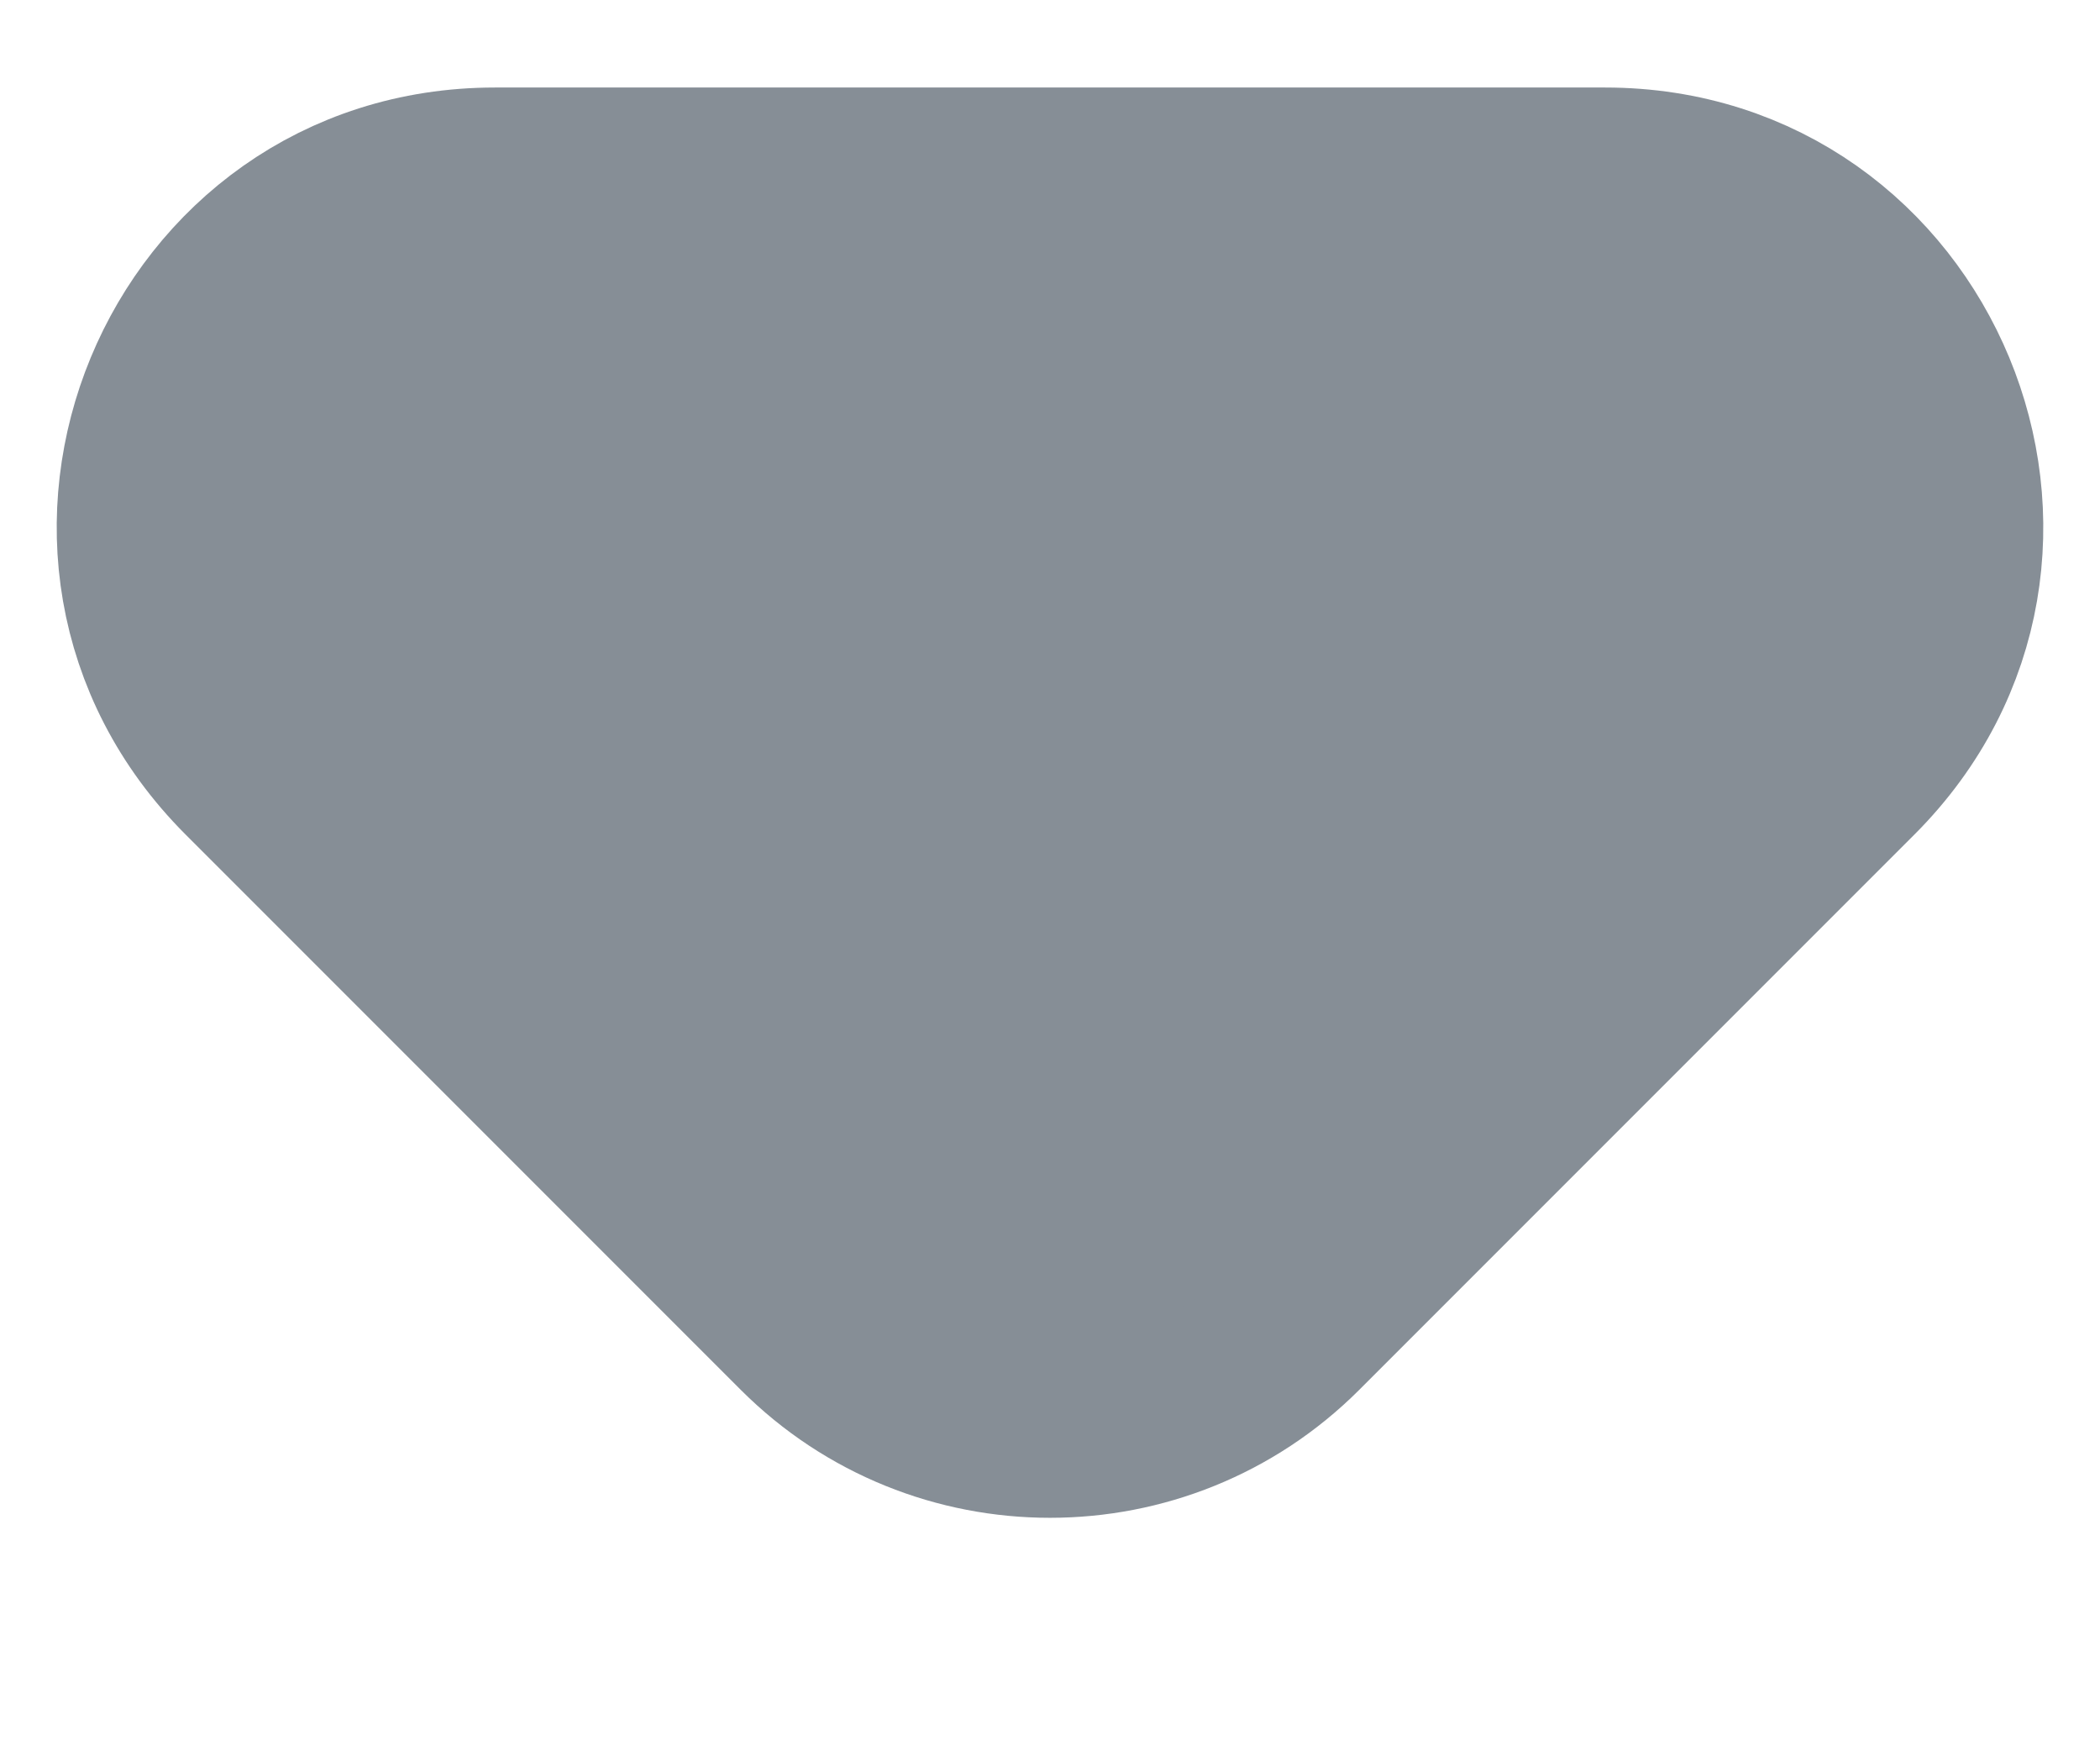
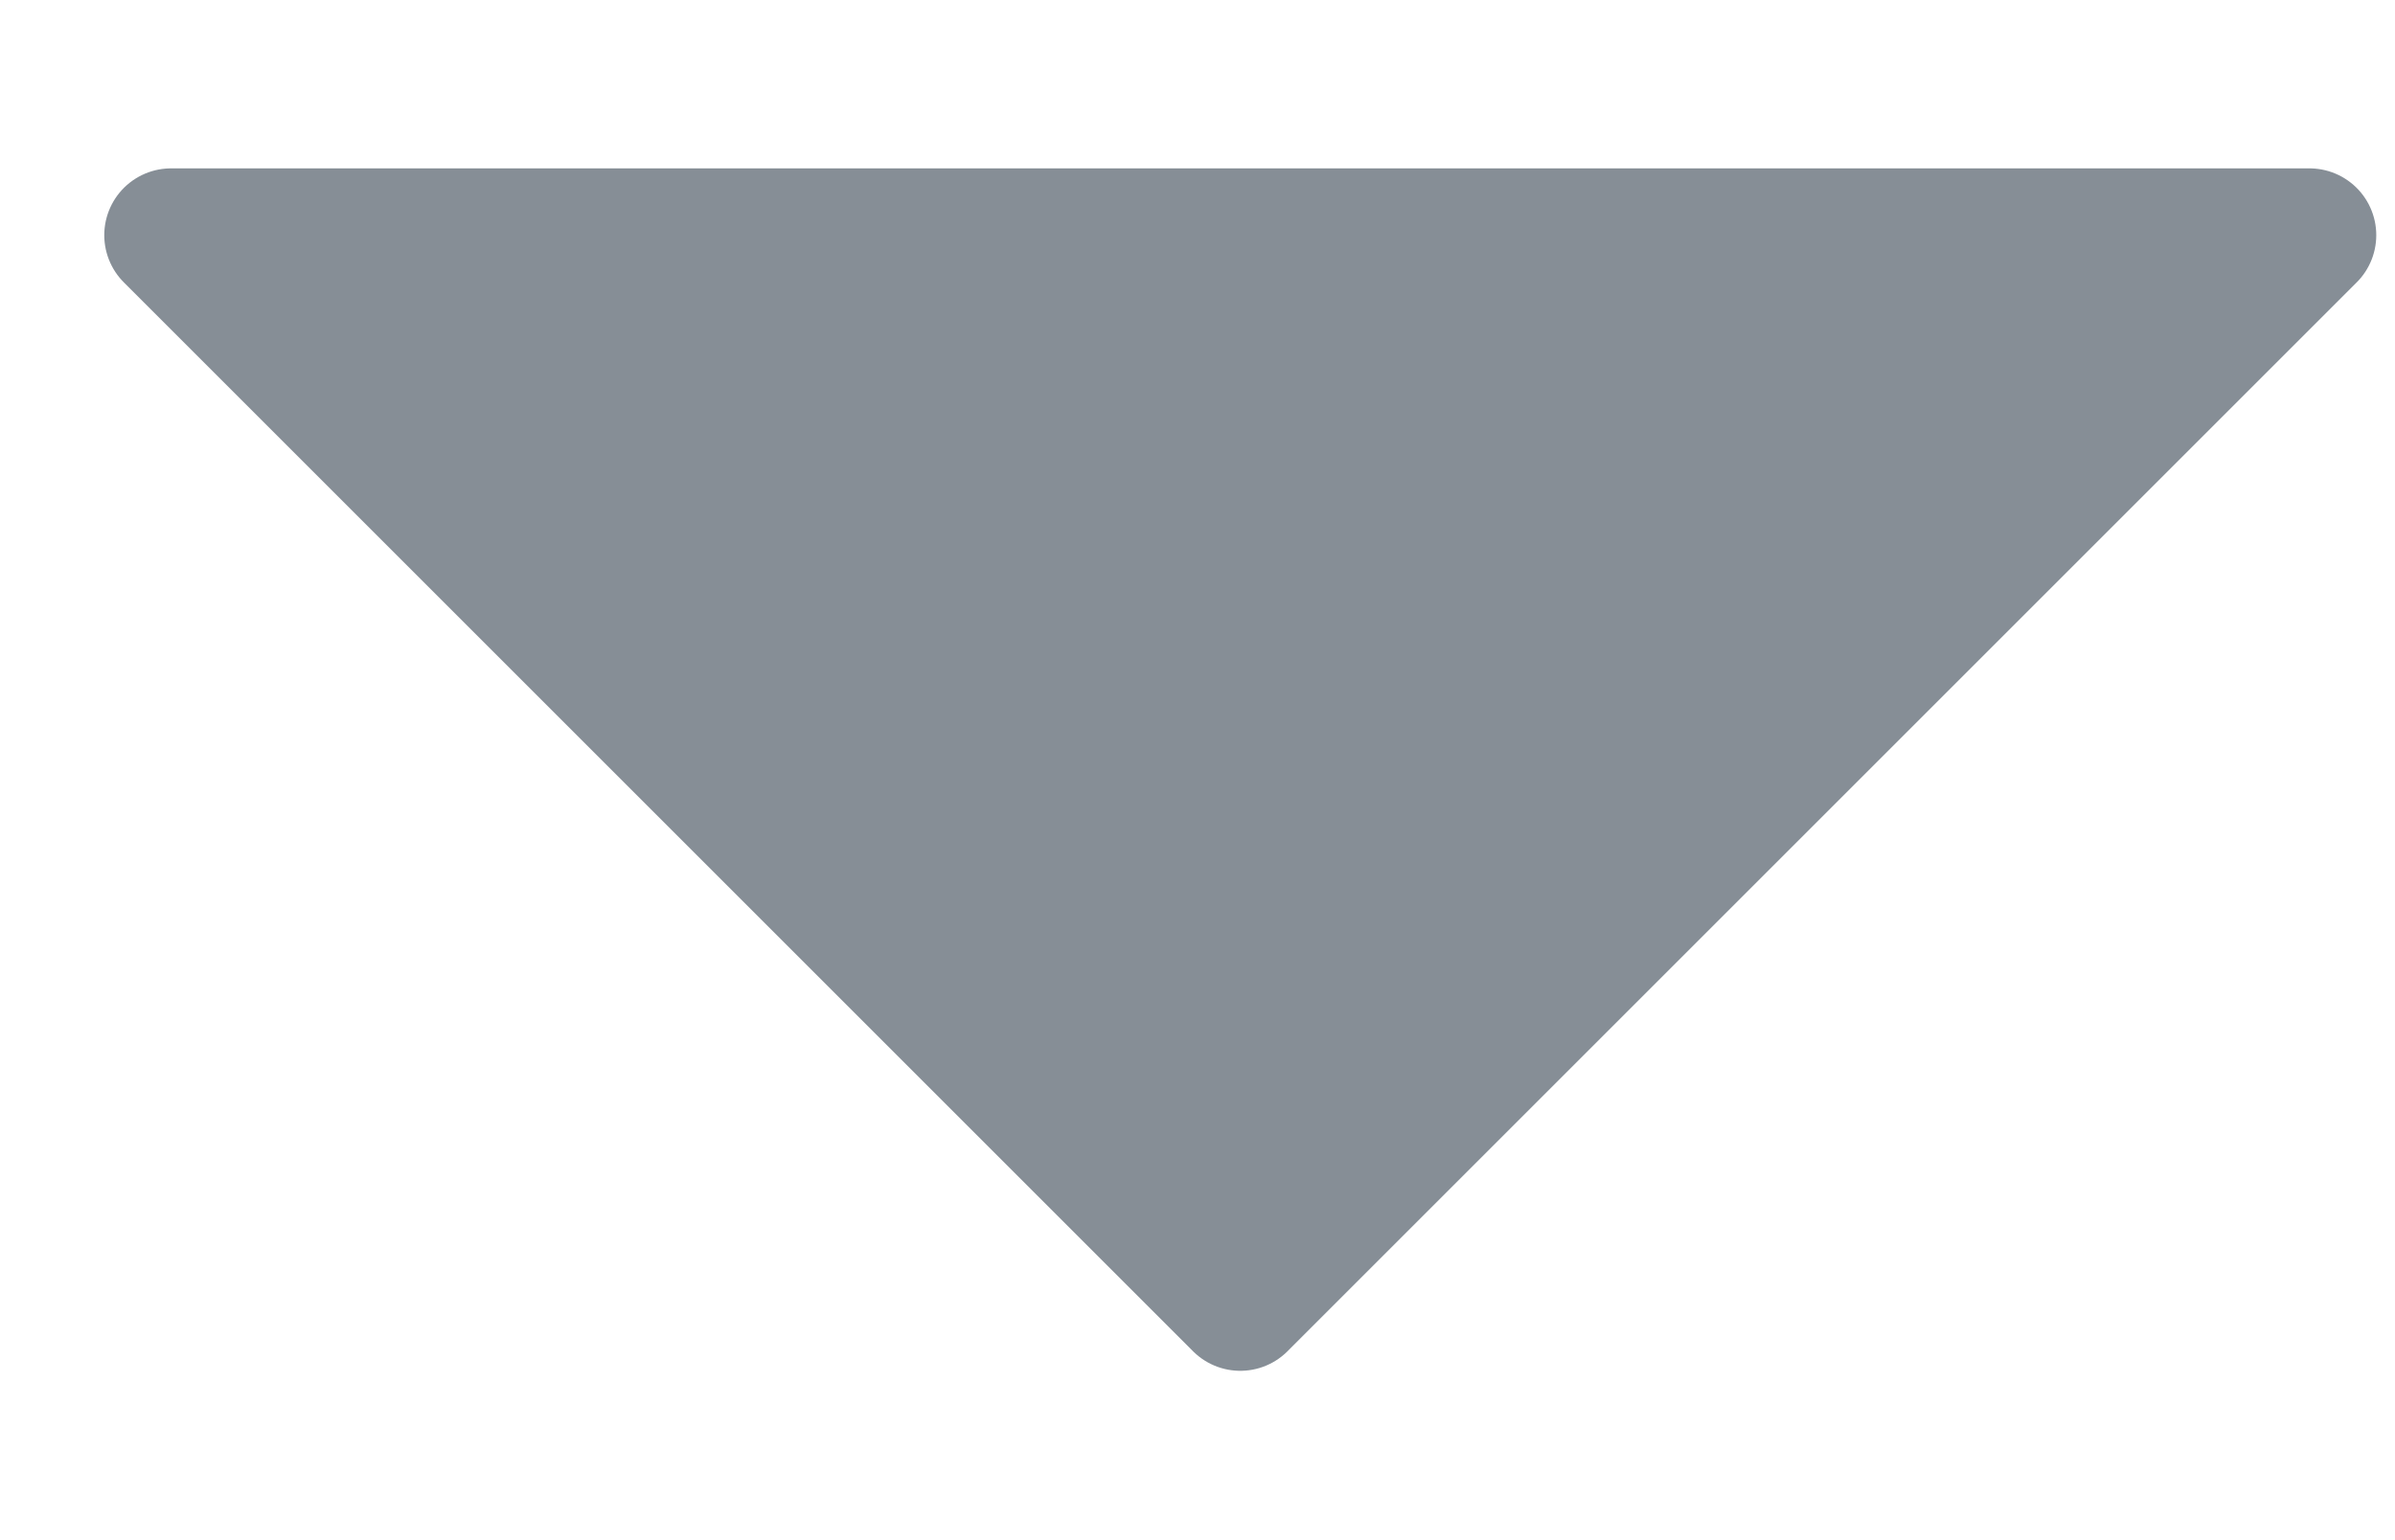
- <svg xmlns="http://www.w3.org/2000/svg" width="6" height="5" viewBox="0 0 6 5" fill="none">
-   <path d="M4.586 0.5H1.414C0.523 0.5 0.077 1.577 0.707 2.207L2.293 3.793C2.683 4.183 3.317 4.183 3.707 3.793L5.293 2.207C5.923 1.577 5.477 0.5 4.586 0.5Z" fill="#868E96" stroke="#868E96" stroke-width="0.5" stroke-linecap="square" stroke-linejoin="round" />
+ <svg xmlns="http://www.w3.org/2000/svg" width="14" height="9" viewBox="0 0 14 9" fill="none">
+   <path d="M13.5 1.375H1L7.25 7.625L13.5 1.375Z" fill="#868E96" stroke="#868E96" stroke-width="0.781" stroke-linecap="square" stroke-linejoin="round" />
</svg>
